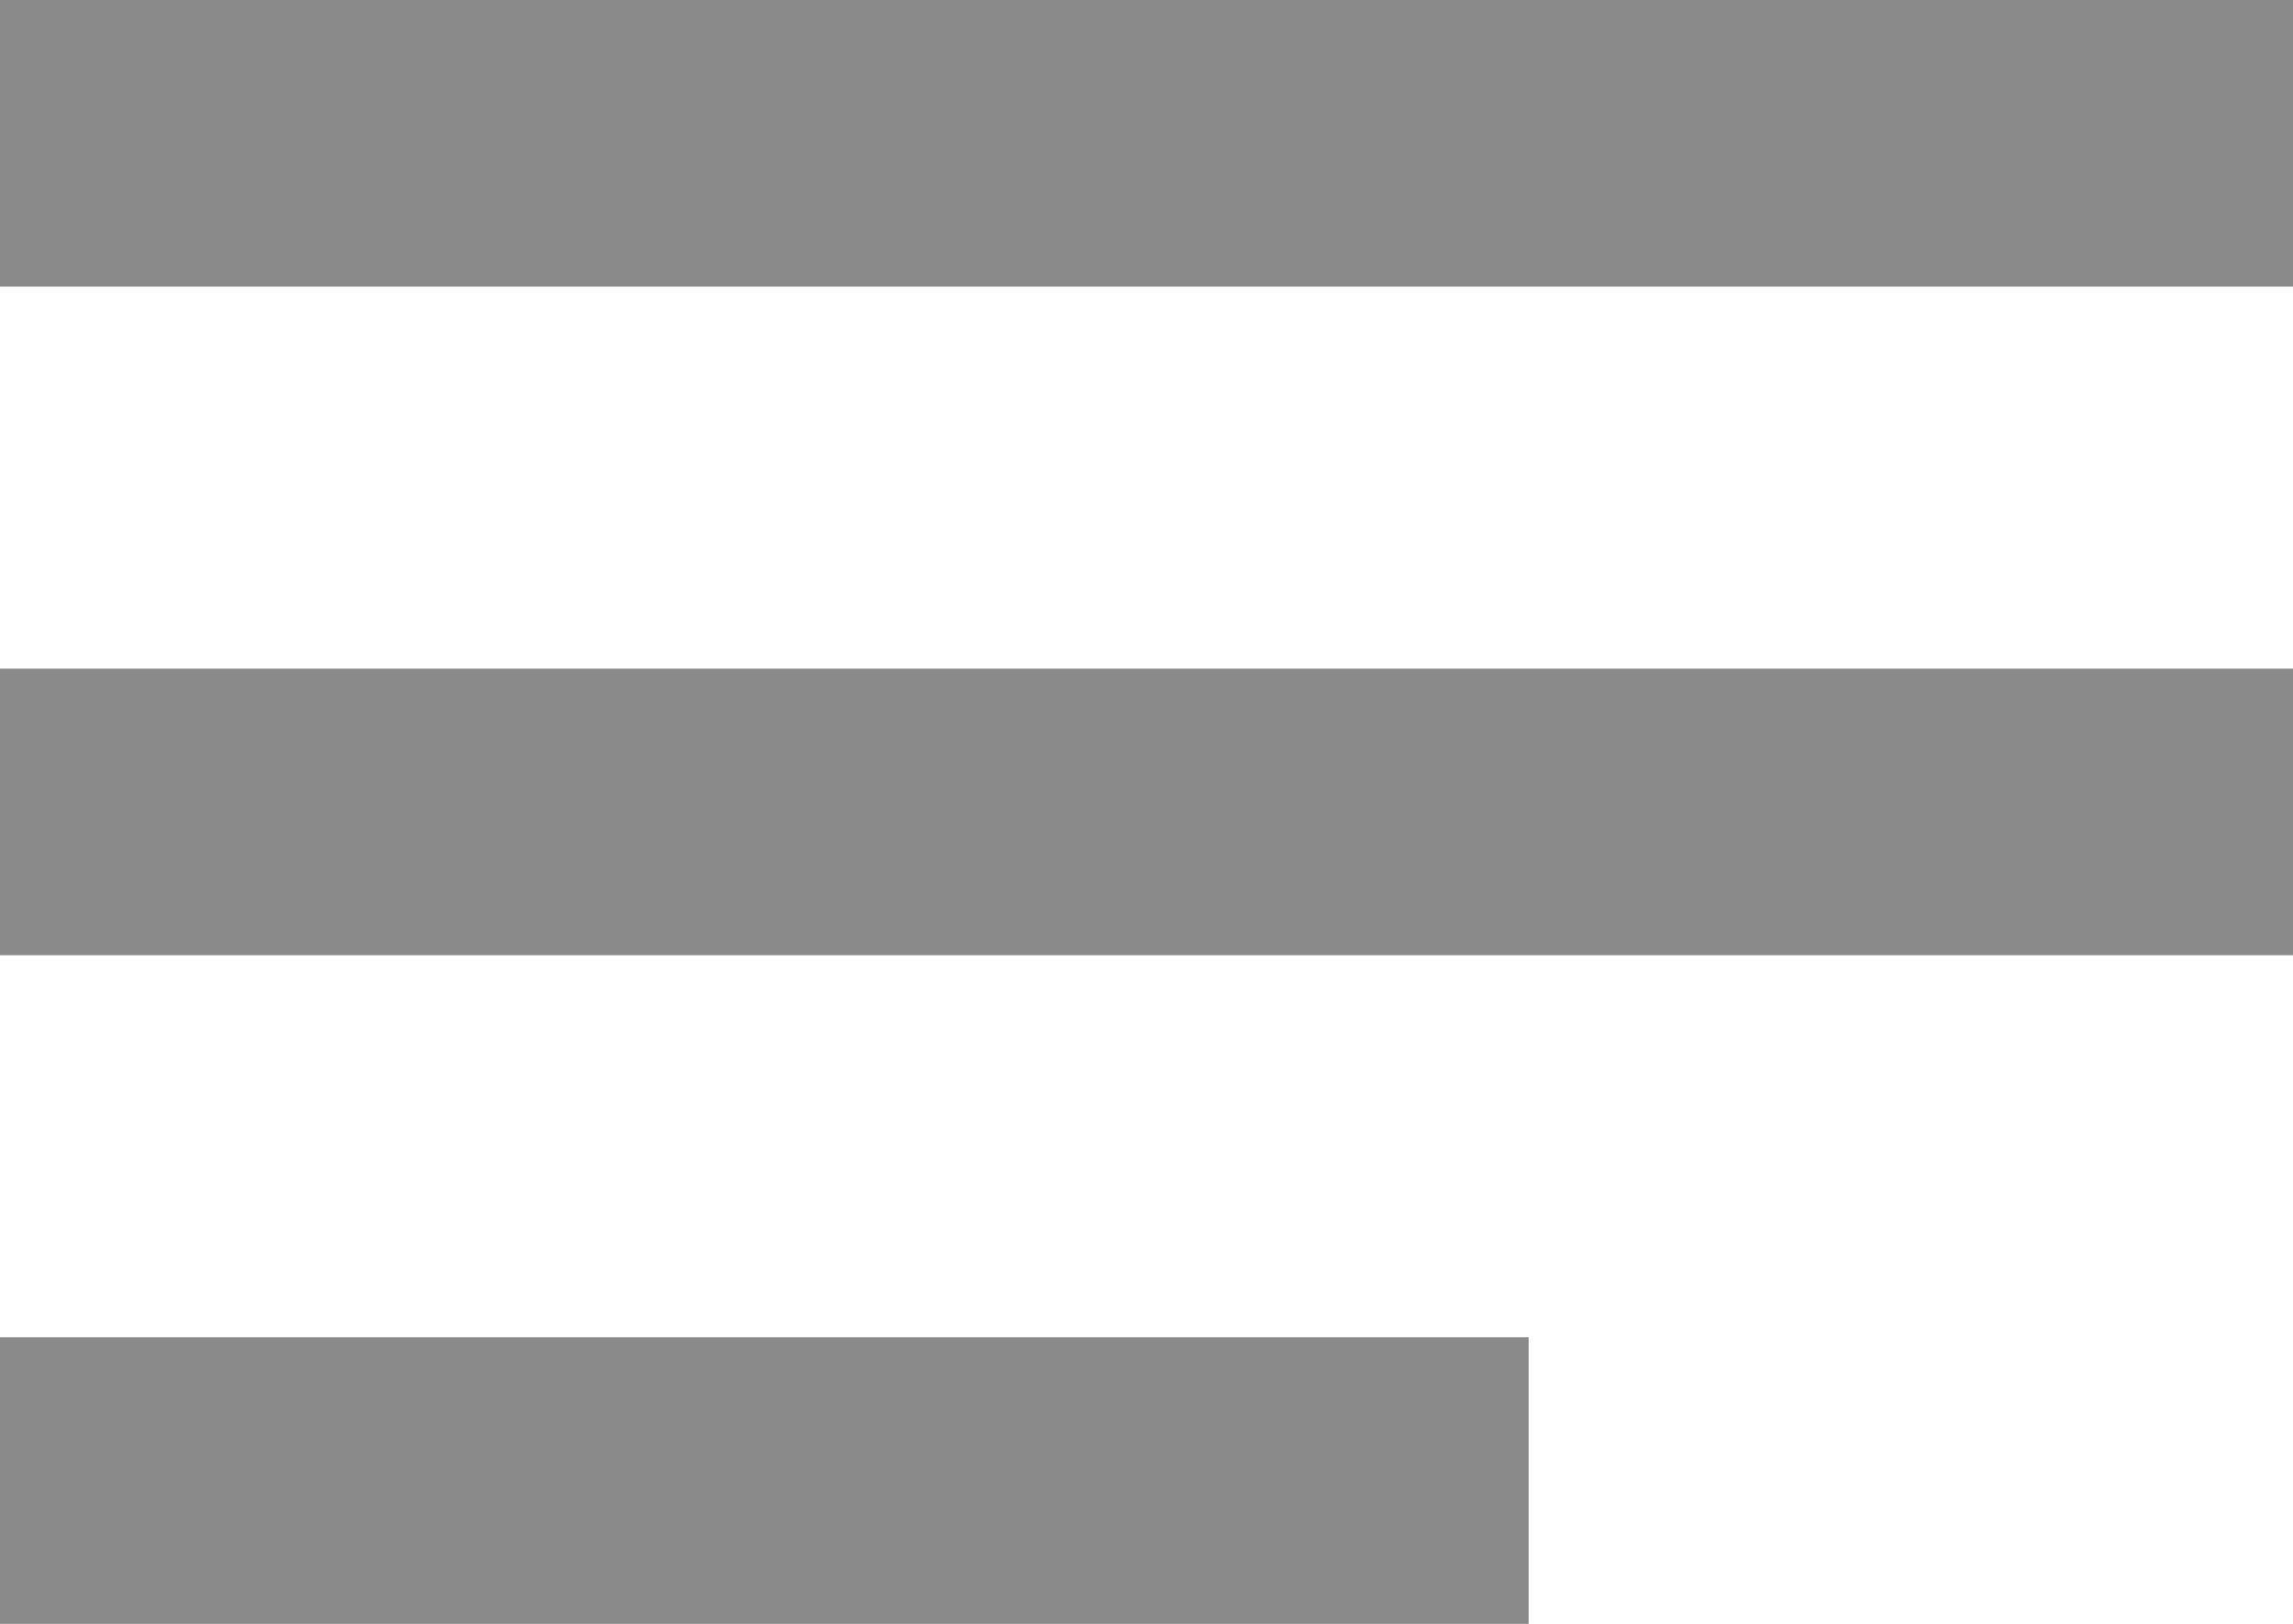
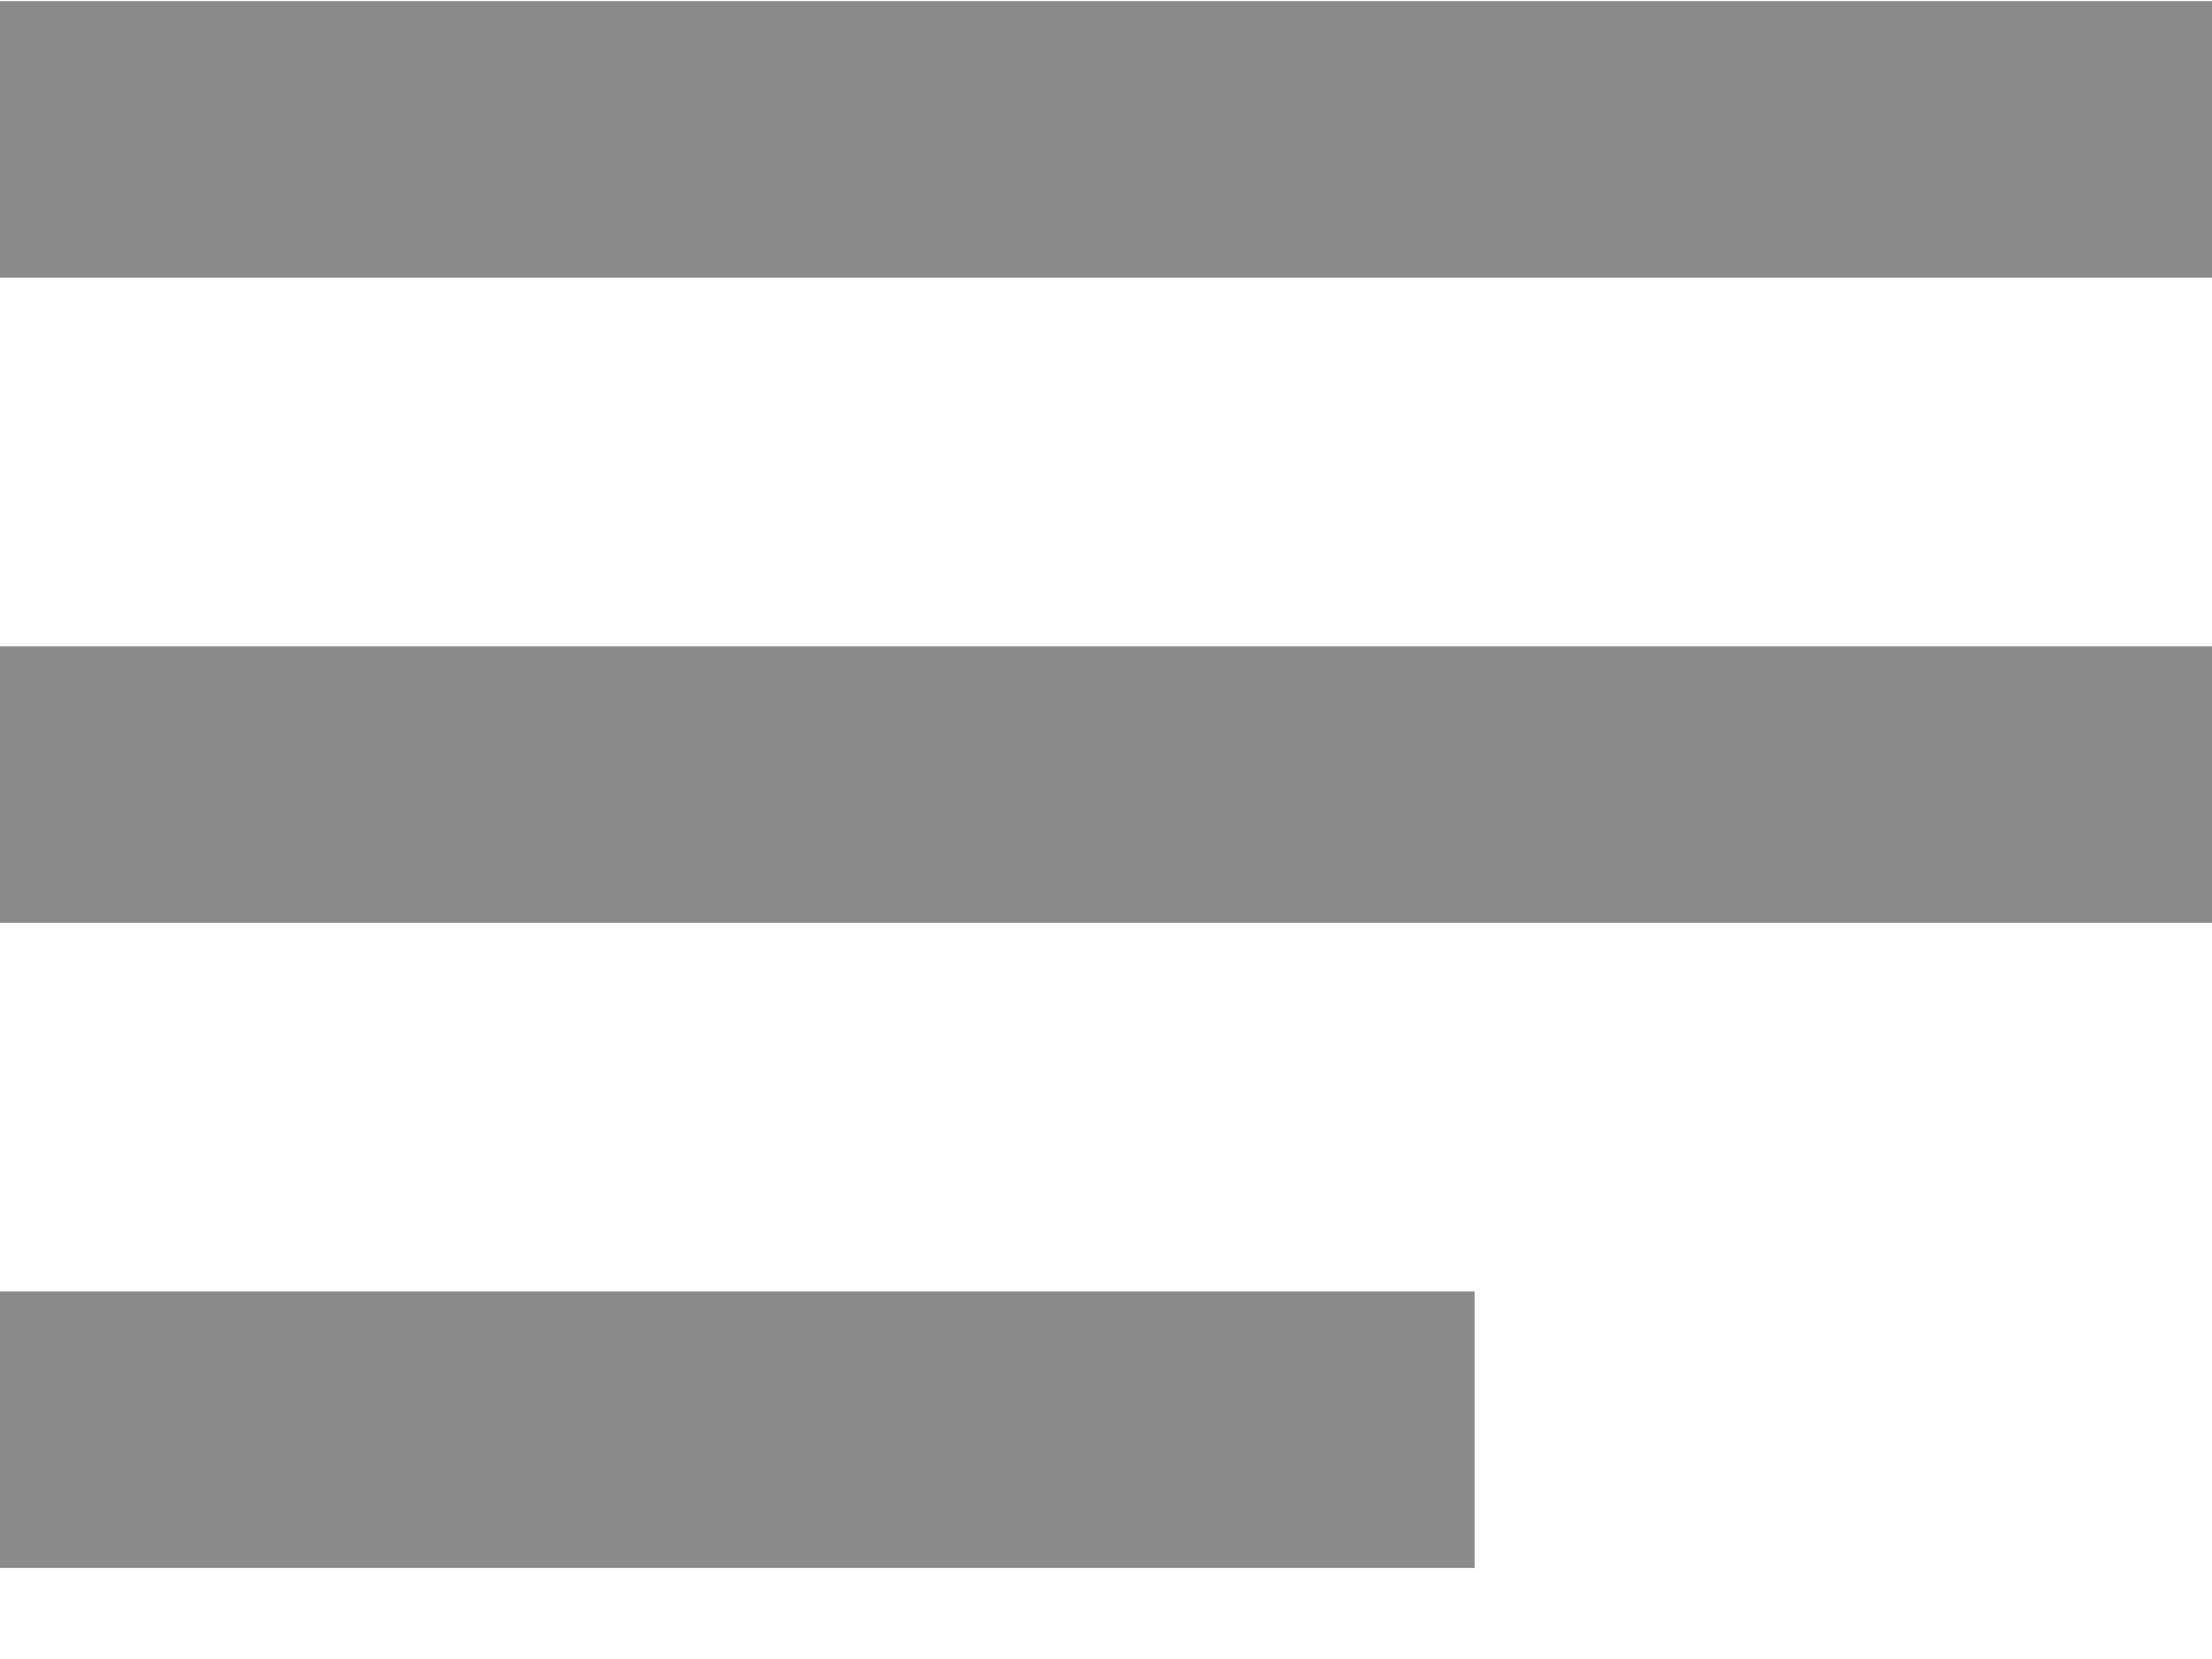
- <svg xmlns="http://www.w3.org/2000/svg" width="24" height="17" viewBox="0 0 24 17" fill="none">
-   <rect width="24" height="3" fill="#8A8A8A" />
-   <rect y="7" width="24" height="3" fill="#8A8A8A" />
-   <rect y="14" width="16" height="3" fill="#8A8A8A" />
+ <svg xmlns="http://www.w3.org/2000/svg" width="24" height="18" viewBox="0 0 24 18" fill="none">
+   <rect y="0.012" width="24" height="3" fill="#8A8A8A" />
+   <rect y="7.012" width="24" height="3" fill="#8A8A8A" />
+   <rect y="14.012" width="16" height="3" fill="#8A8A8A" />
</svg>
